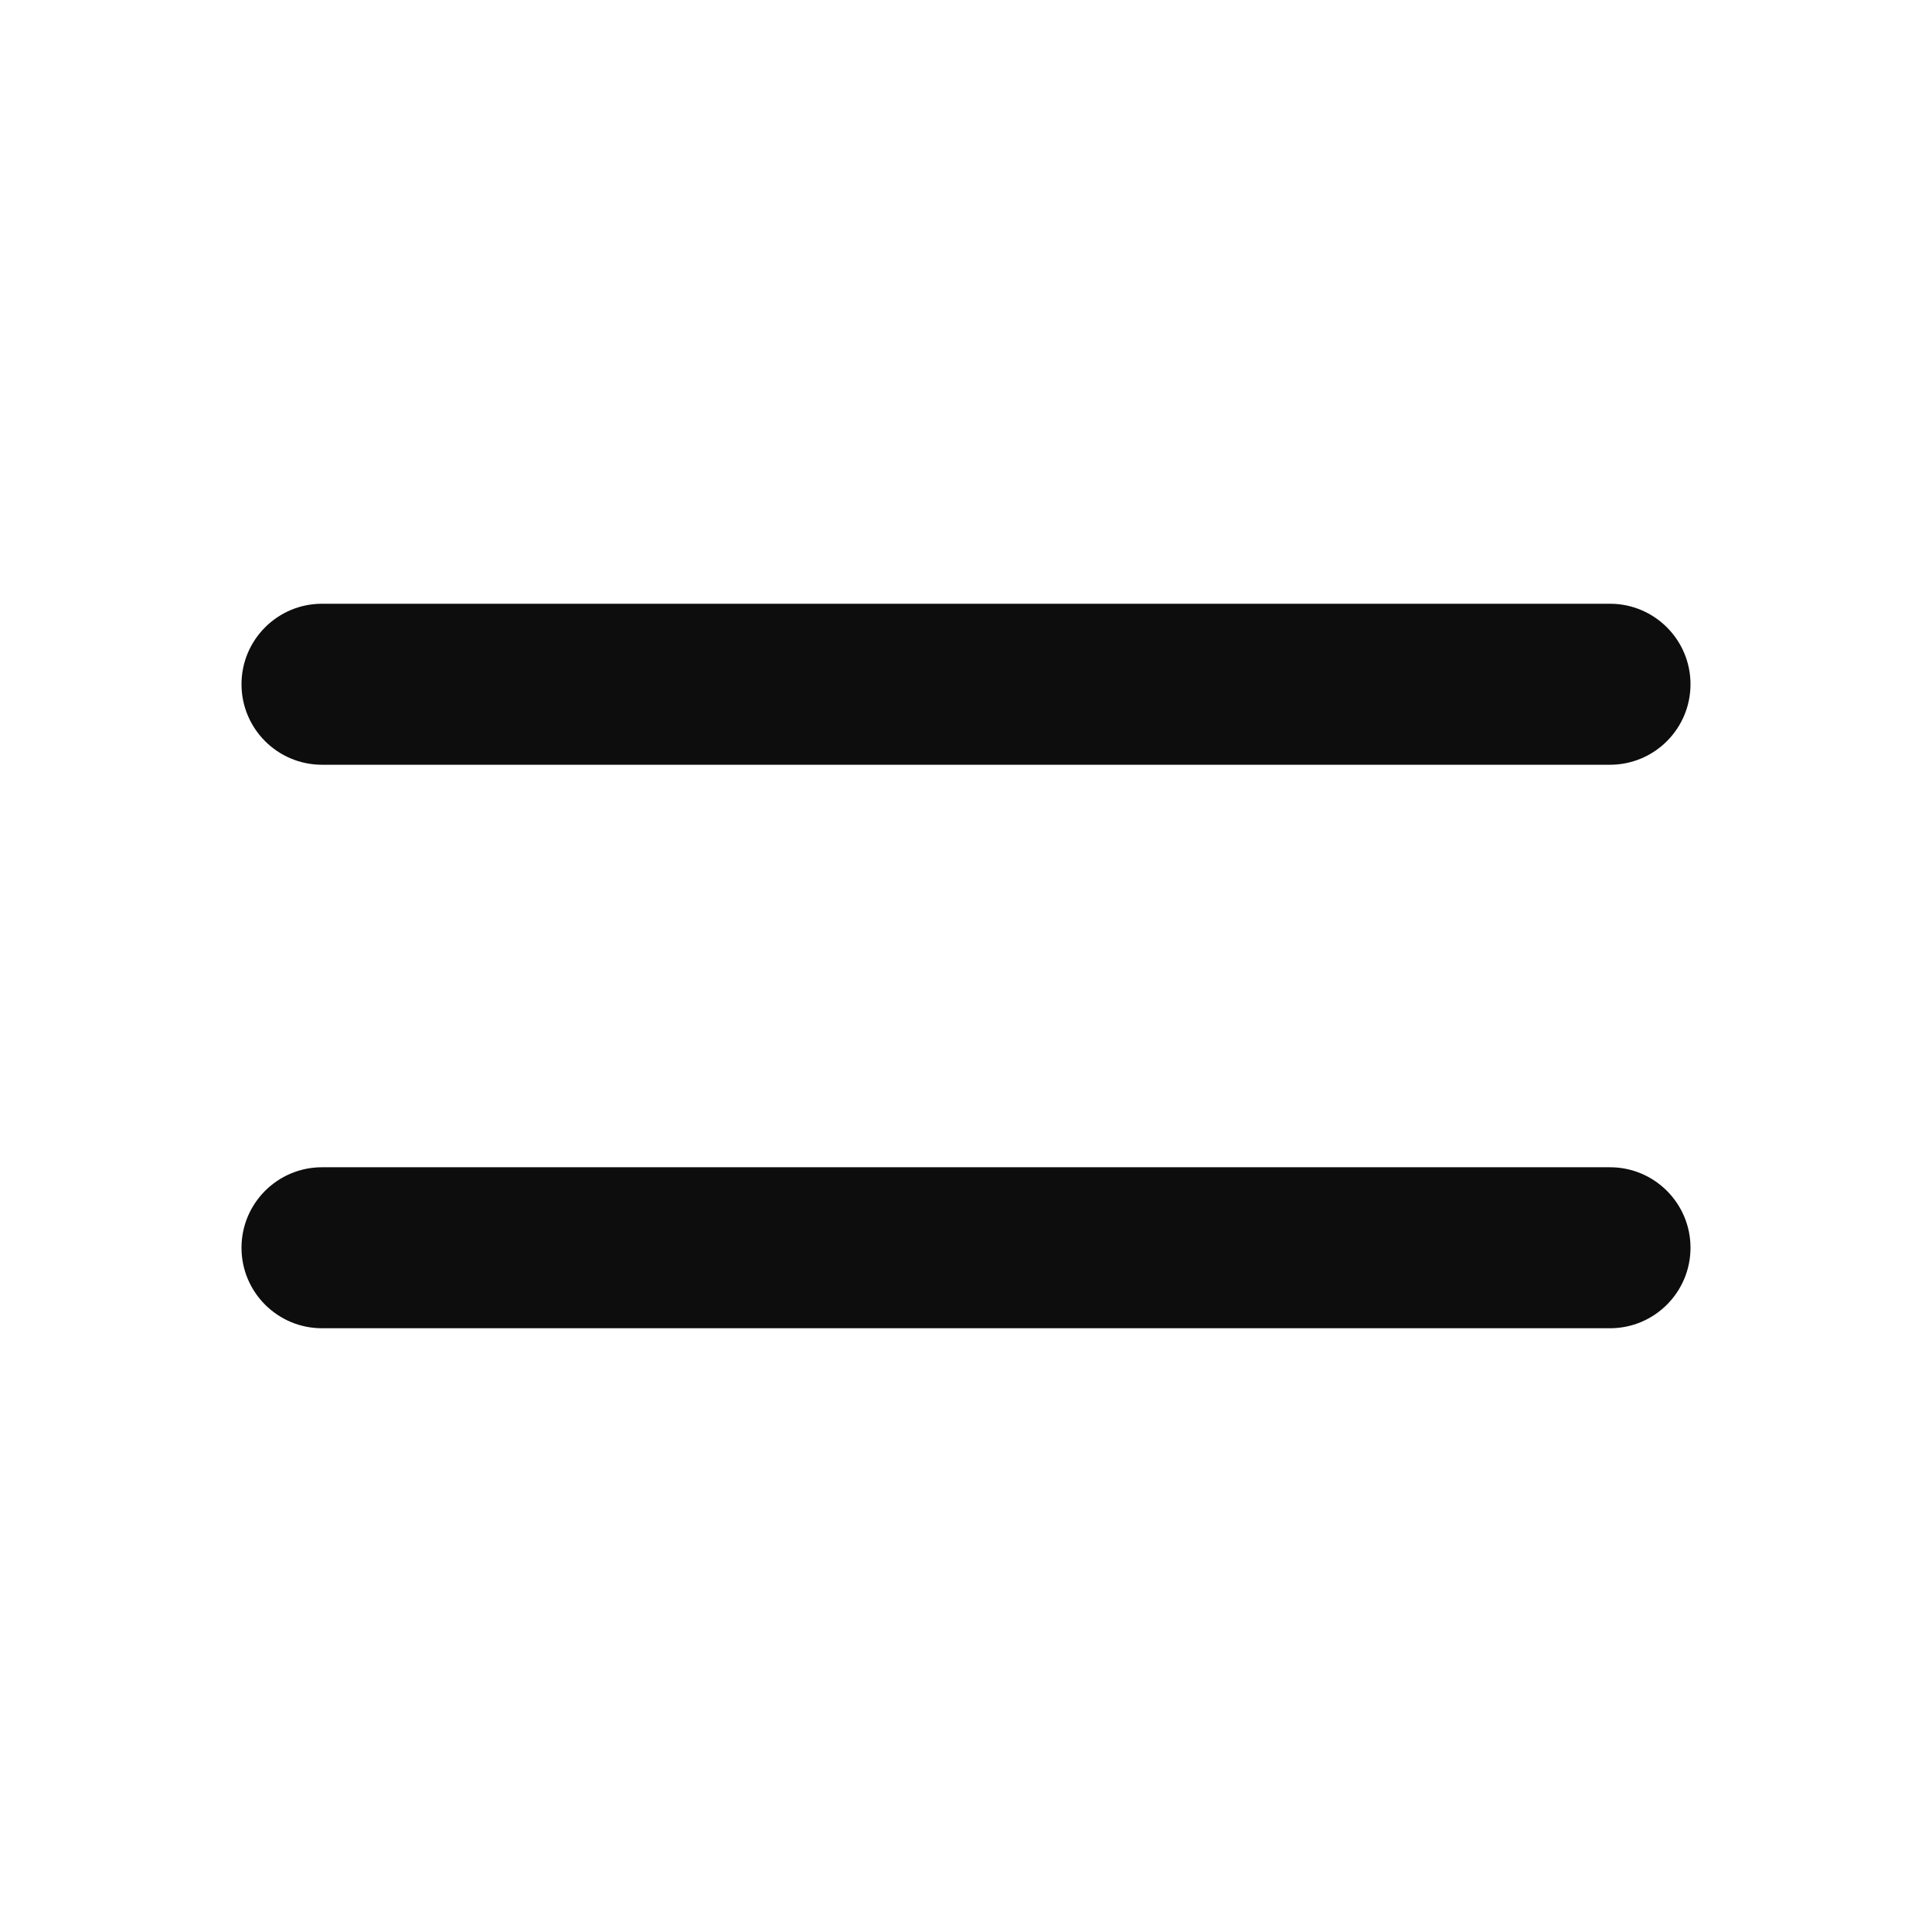
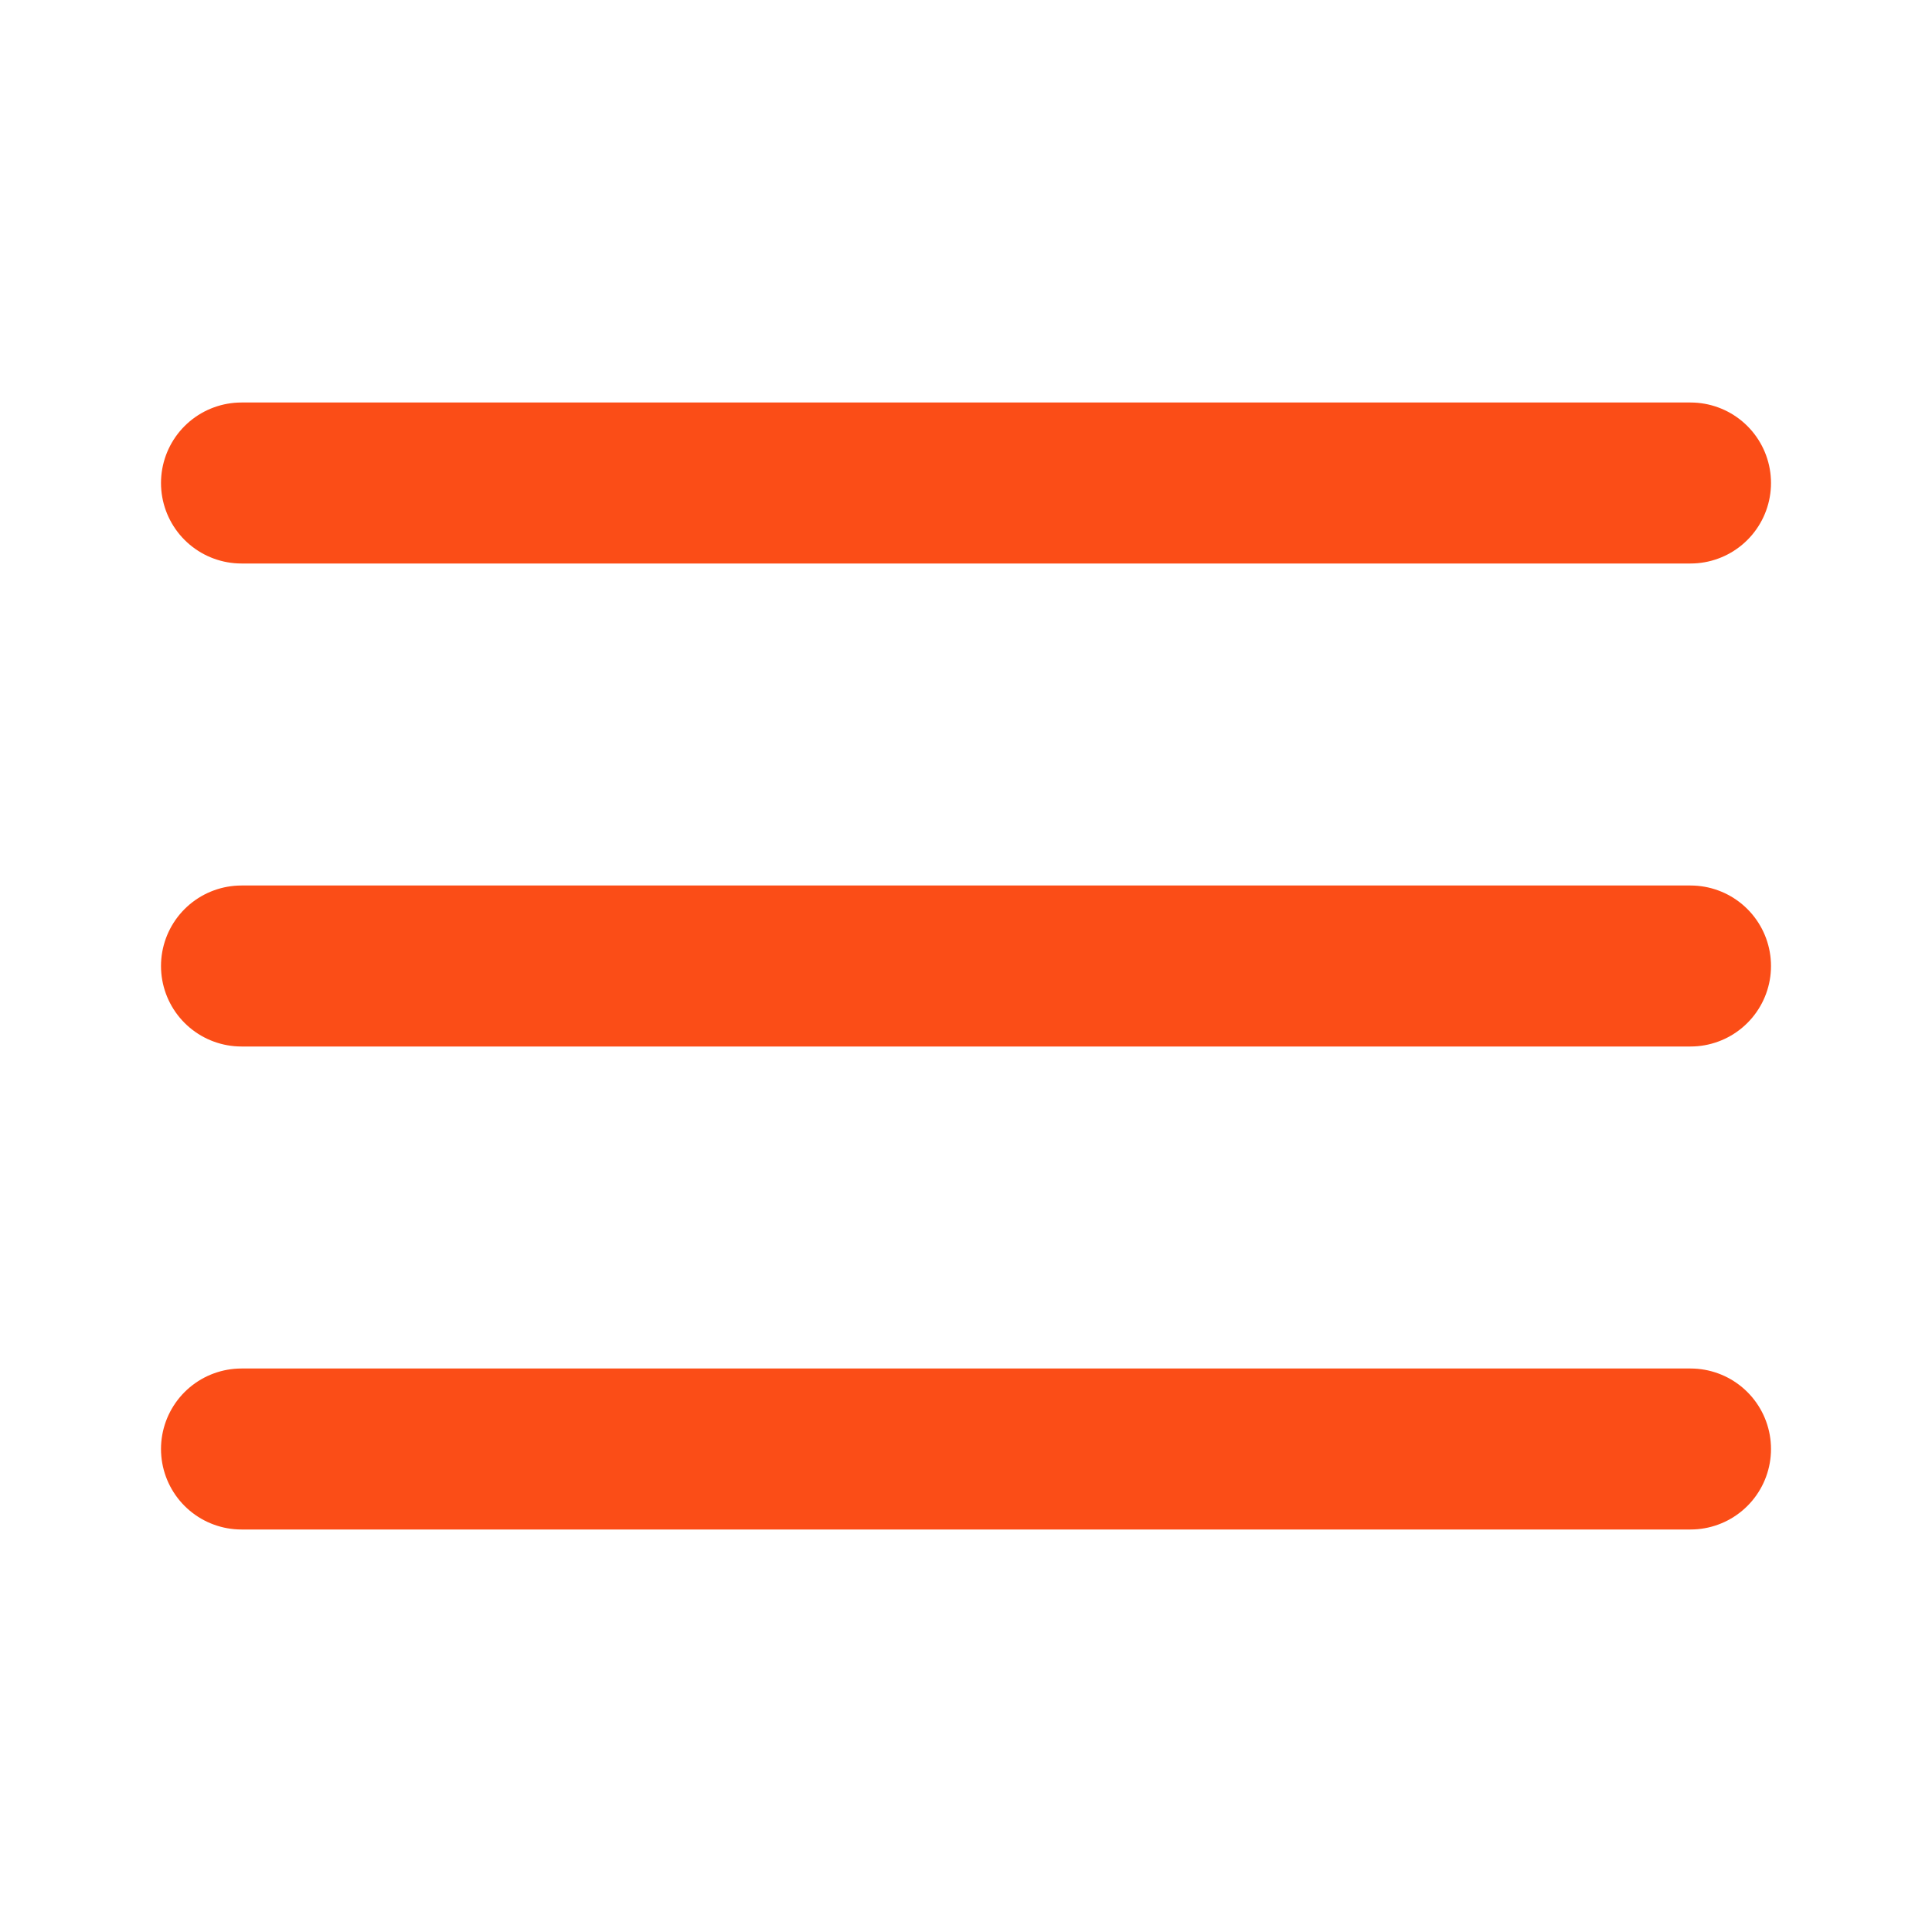
- <svg xmlns="http://www.w3.org/2000/svg" width="36" height="36" viewBox="0 0 36 36" fill="none">
-   <path fill-rule="evenodd" clip-rule="evenodd" d="M4.5 12.75C4.5 11.922 5.172 11.25 6 11.25L30 11.25C30.828 11.25 31.5 11.922 31.5 12.75C31.5 13.578 30.828 14.25 30 14.25L6 14.25C5.172 14.25 4.5 13.578 4.5 12.75Z" fill="#0D0D0D" />
-   <path fill-rule="evenodd" clip-rule="evenodd" d="M4.5 23.25C4.5 22.422 5.172 21.75 6 21.75L30 21.75C30.828 21.75 31.5 22.422 31.5 23.25C31.5 24.078 30.828 24.75 30 24.75L6 24.75C5.172 24.75 4.5 24.078 4.5 23.25Z" fill="#0D0D0D" />
+ <svg xmlns="http://www.w3.org/2000/svg" width="24" height="24" viewBox="0 0 24 24" fill="none">
+   <path d="M3 12H21M3 6H21M3 18H21" stroke="#FB4D17" stroke-width="2" stroke-linecap="round" stroke-linejoin="round" />
</svg>
